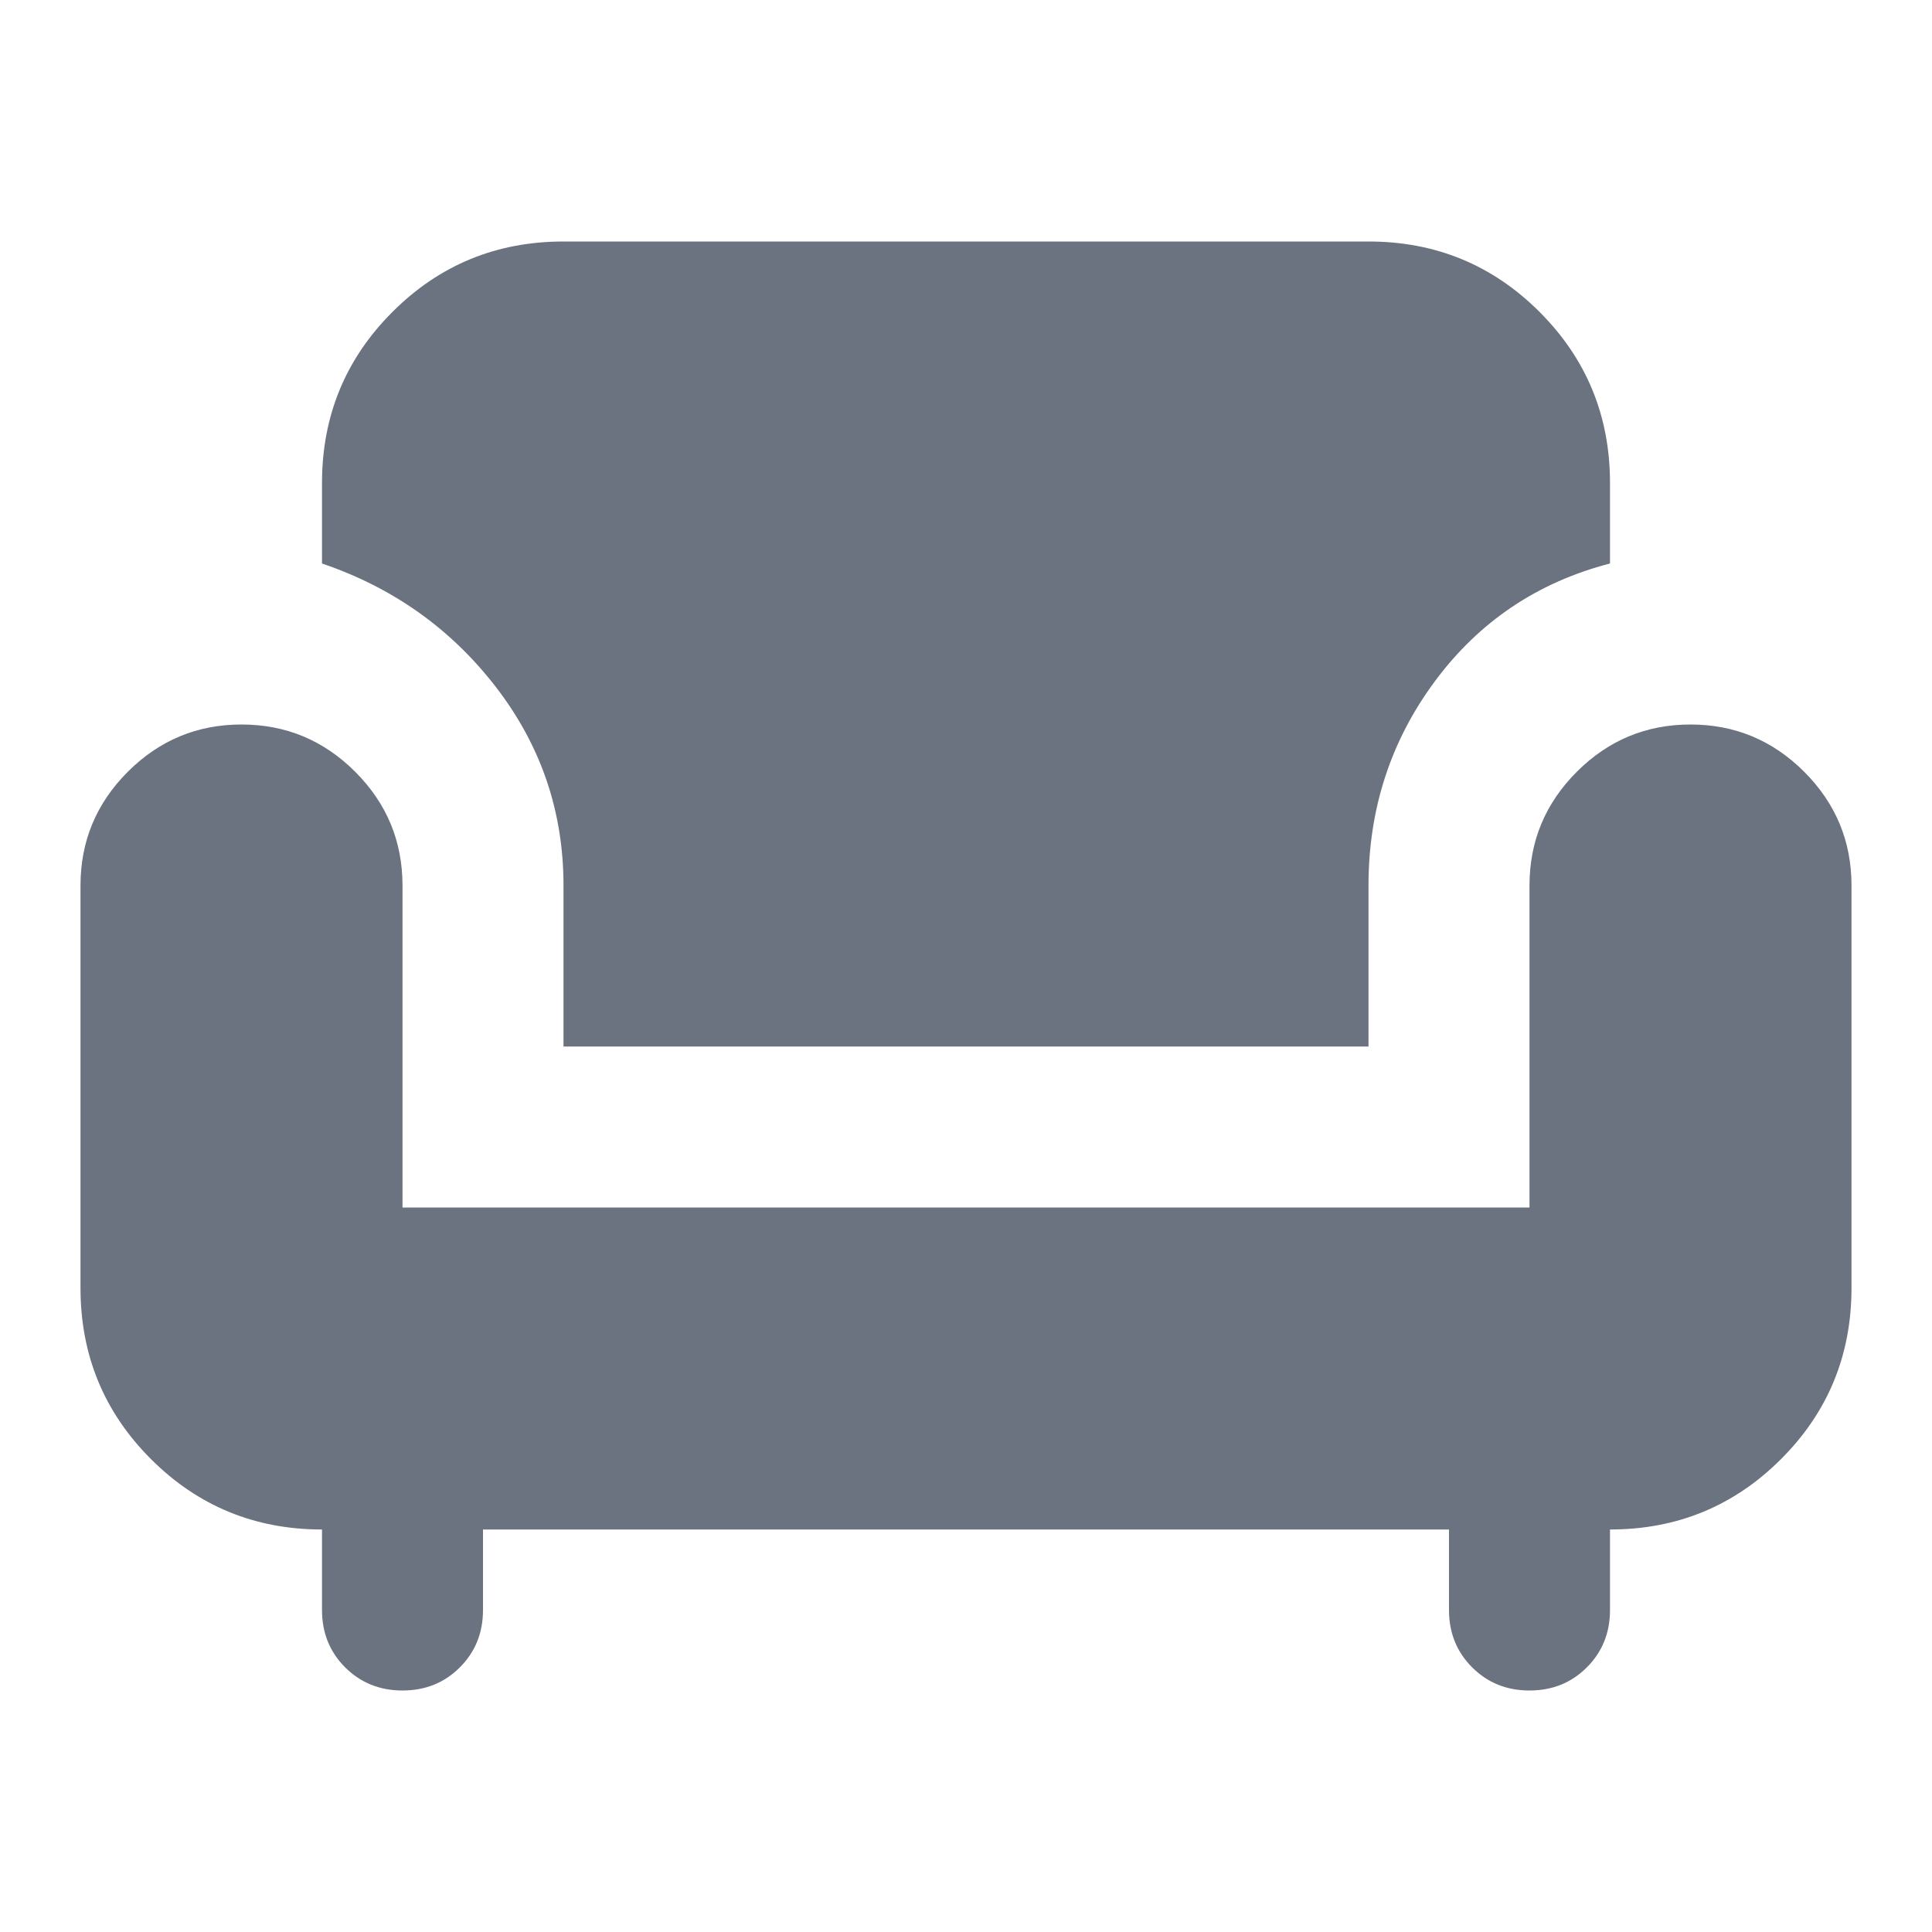
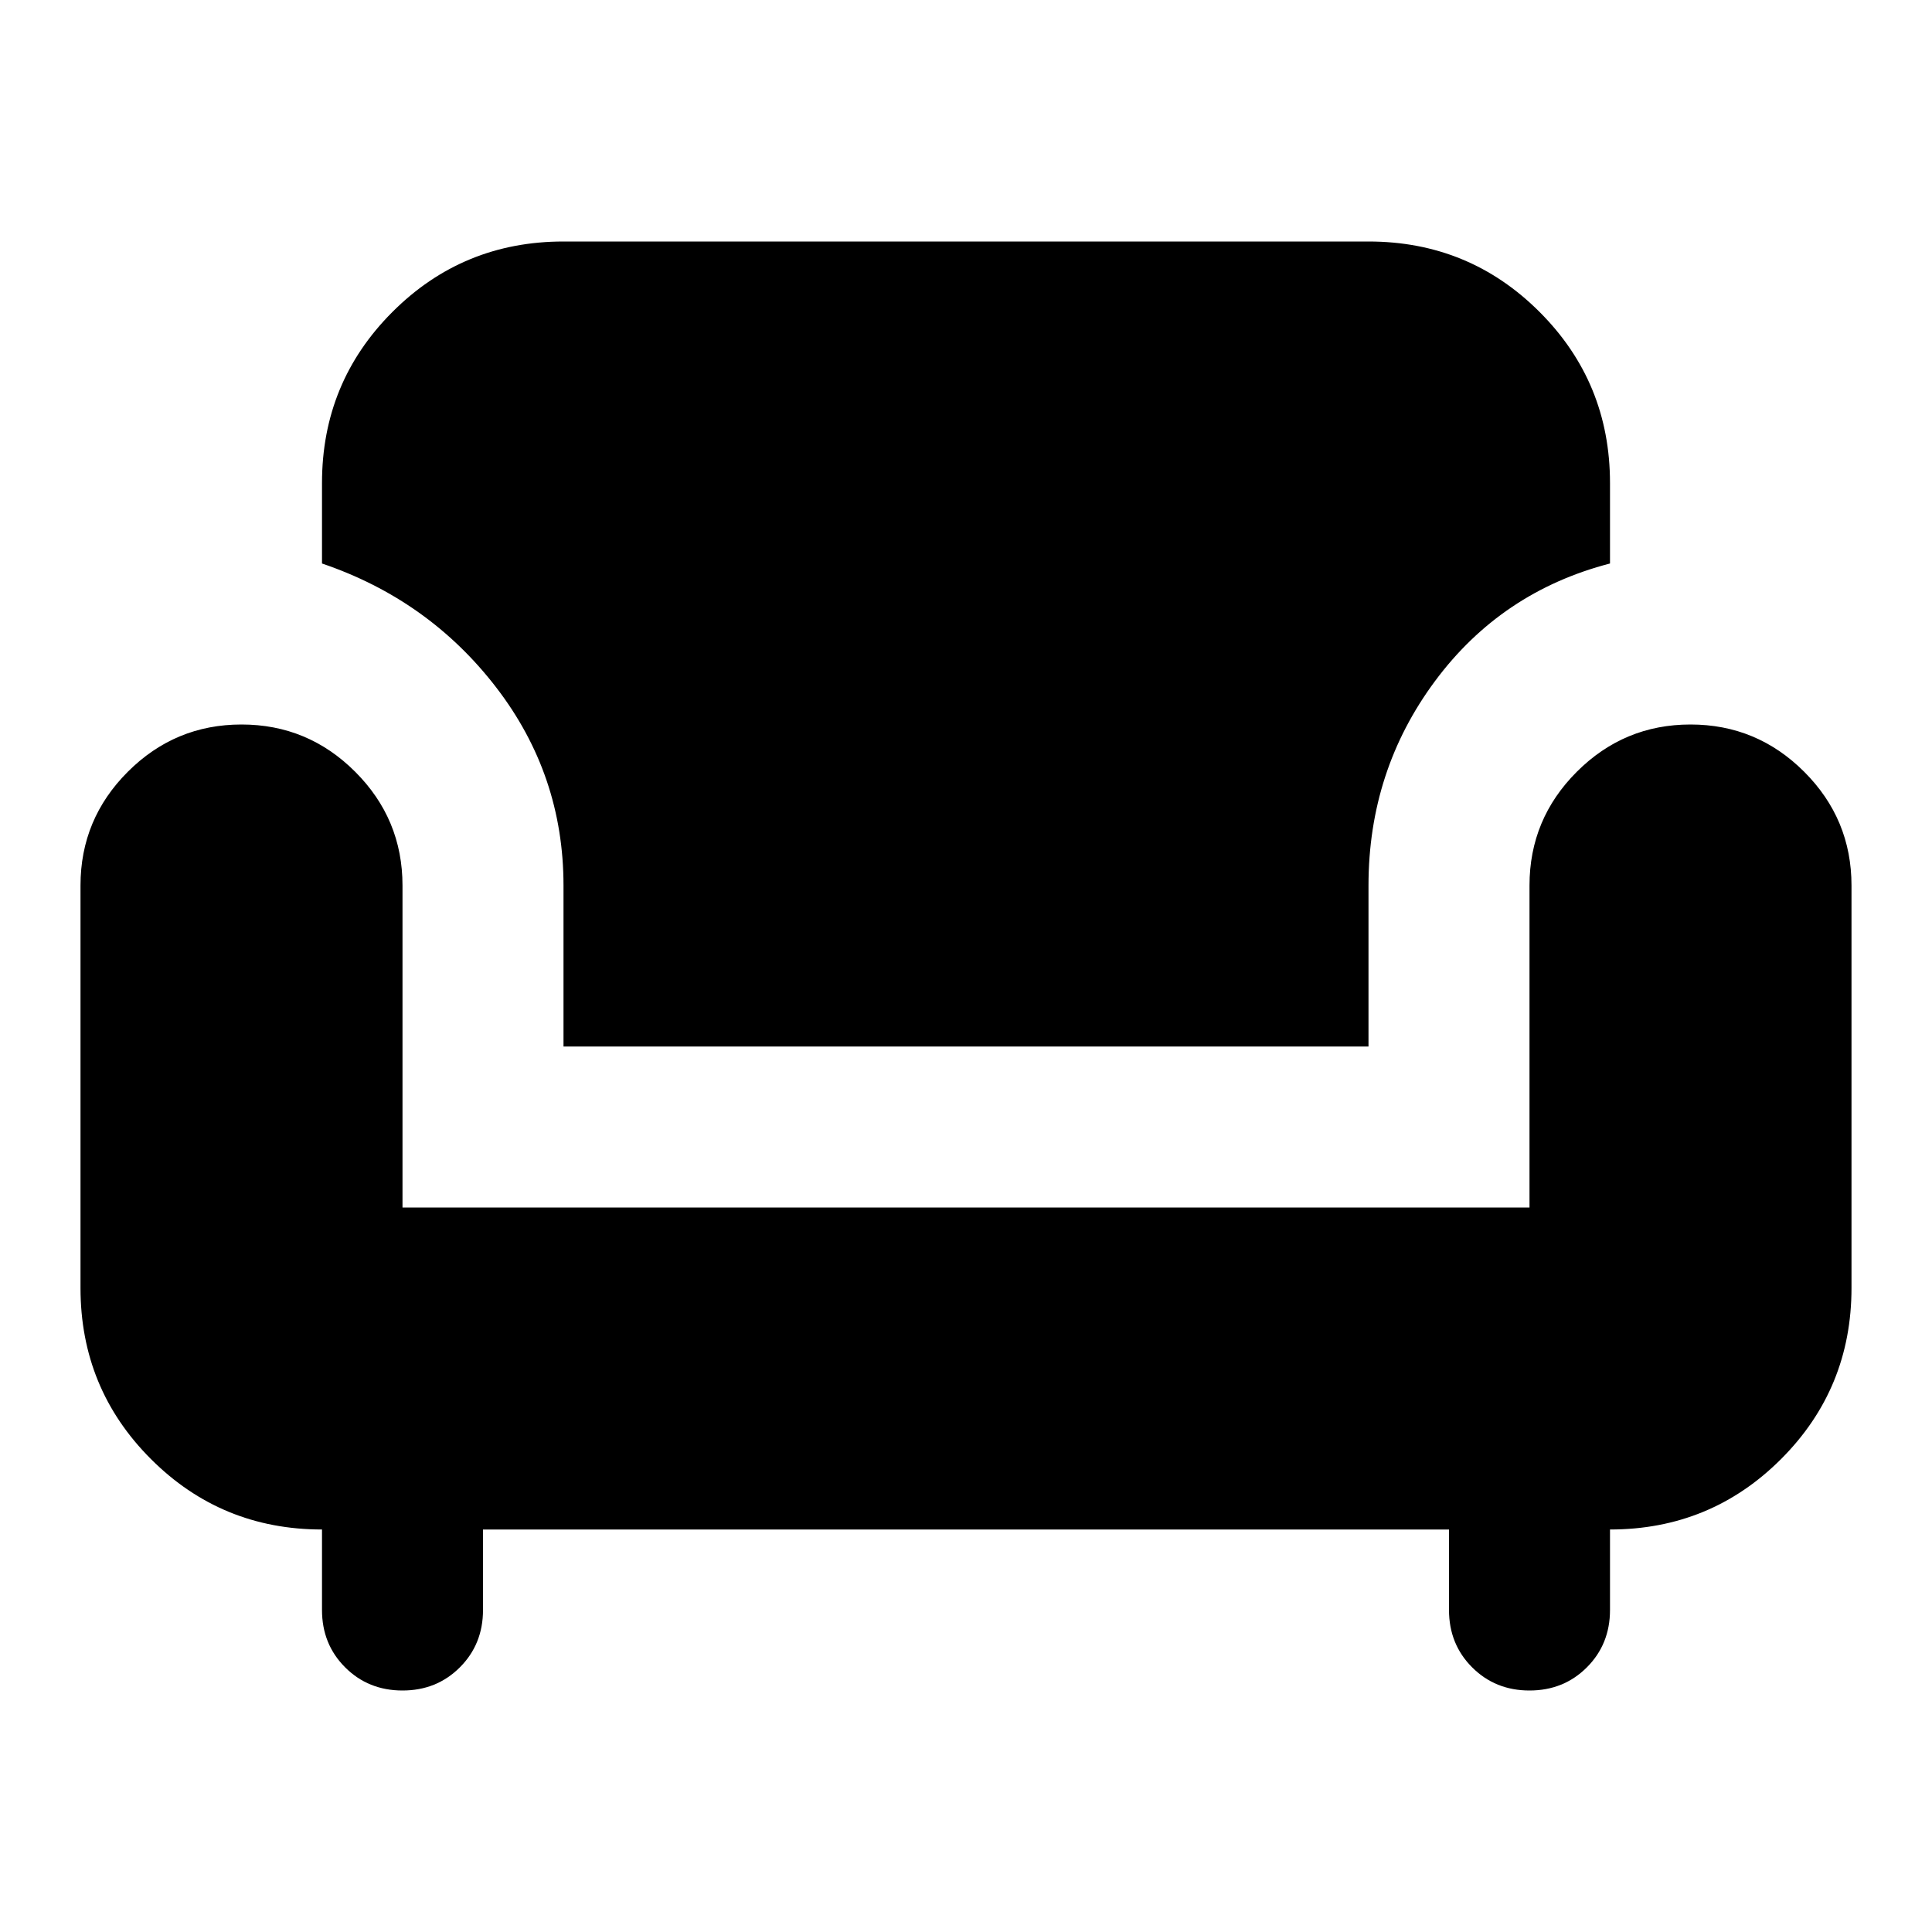
- <svg xmlns="http://www.w3.org/2000/svg" height="24px" viewBox="0 -960 960 960" width="24px" fill="#6B7280">
+ <svg xmlns="http://www.w3.org/2000/svg" height="24px" viewBox="0 -960 960 960" width="24px" fill="#000">
  <path d="M200-120q-17 0-28.5-11.5T160-160v-40q-50 0-85-35t-35-85v-200q0-33 23.5-56.5T120-600q33 0 56.5 23.5T200-520v160h560v-160q0-33 23.5-56.5T840-600q33 0 56.5 23.5T920-520v200q0 50-35 85t-85 35v40q0 17-11.5 28.5T760-120q-17 0-28.5-11.5T720-160v-40H240v40q0 17-11.5 28.5T200-120Zm80-320v-80q0-55-33.5-98.5T160-680v-40q0-50 35-85t85-35h400q50 0 85 35t35 85v40q-54 14-87 58.5T680-520v80H280Z" />
</svg>
